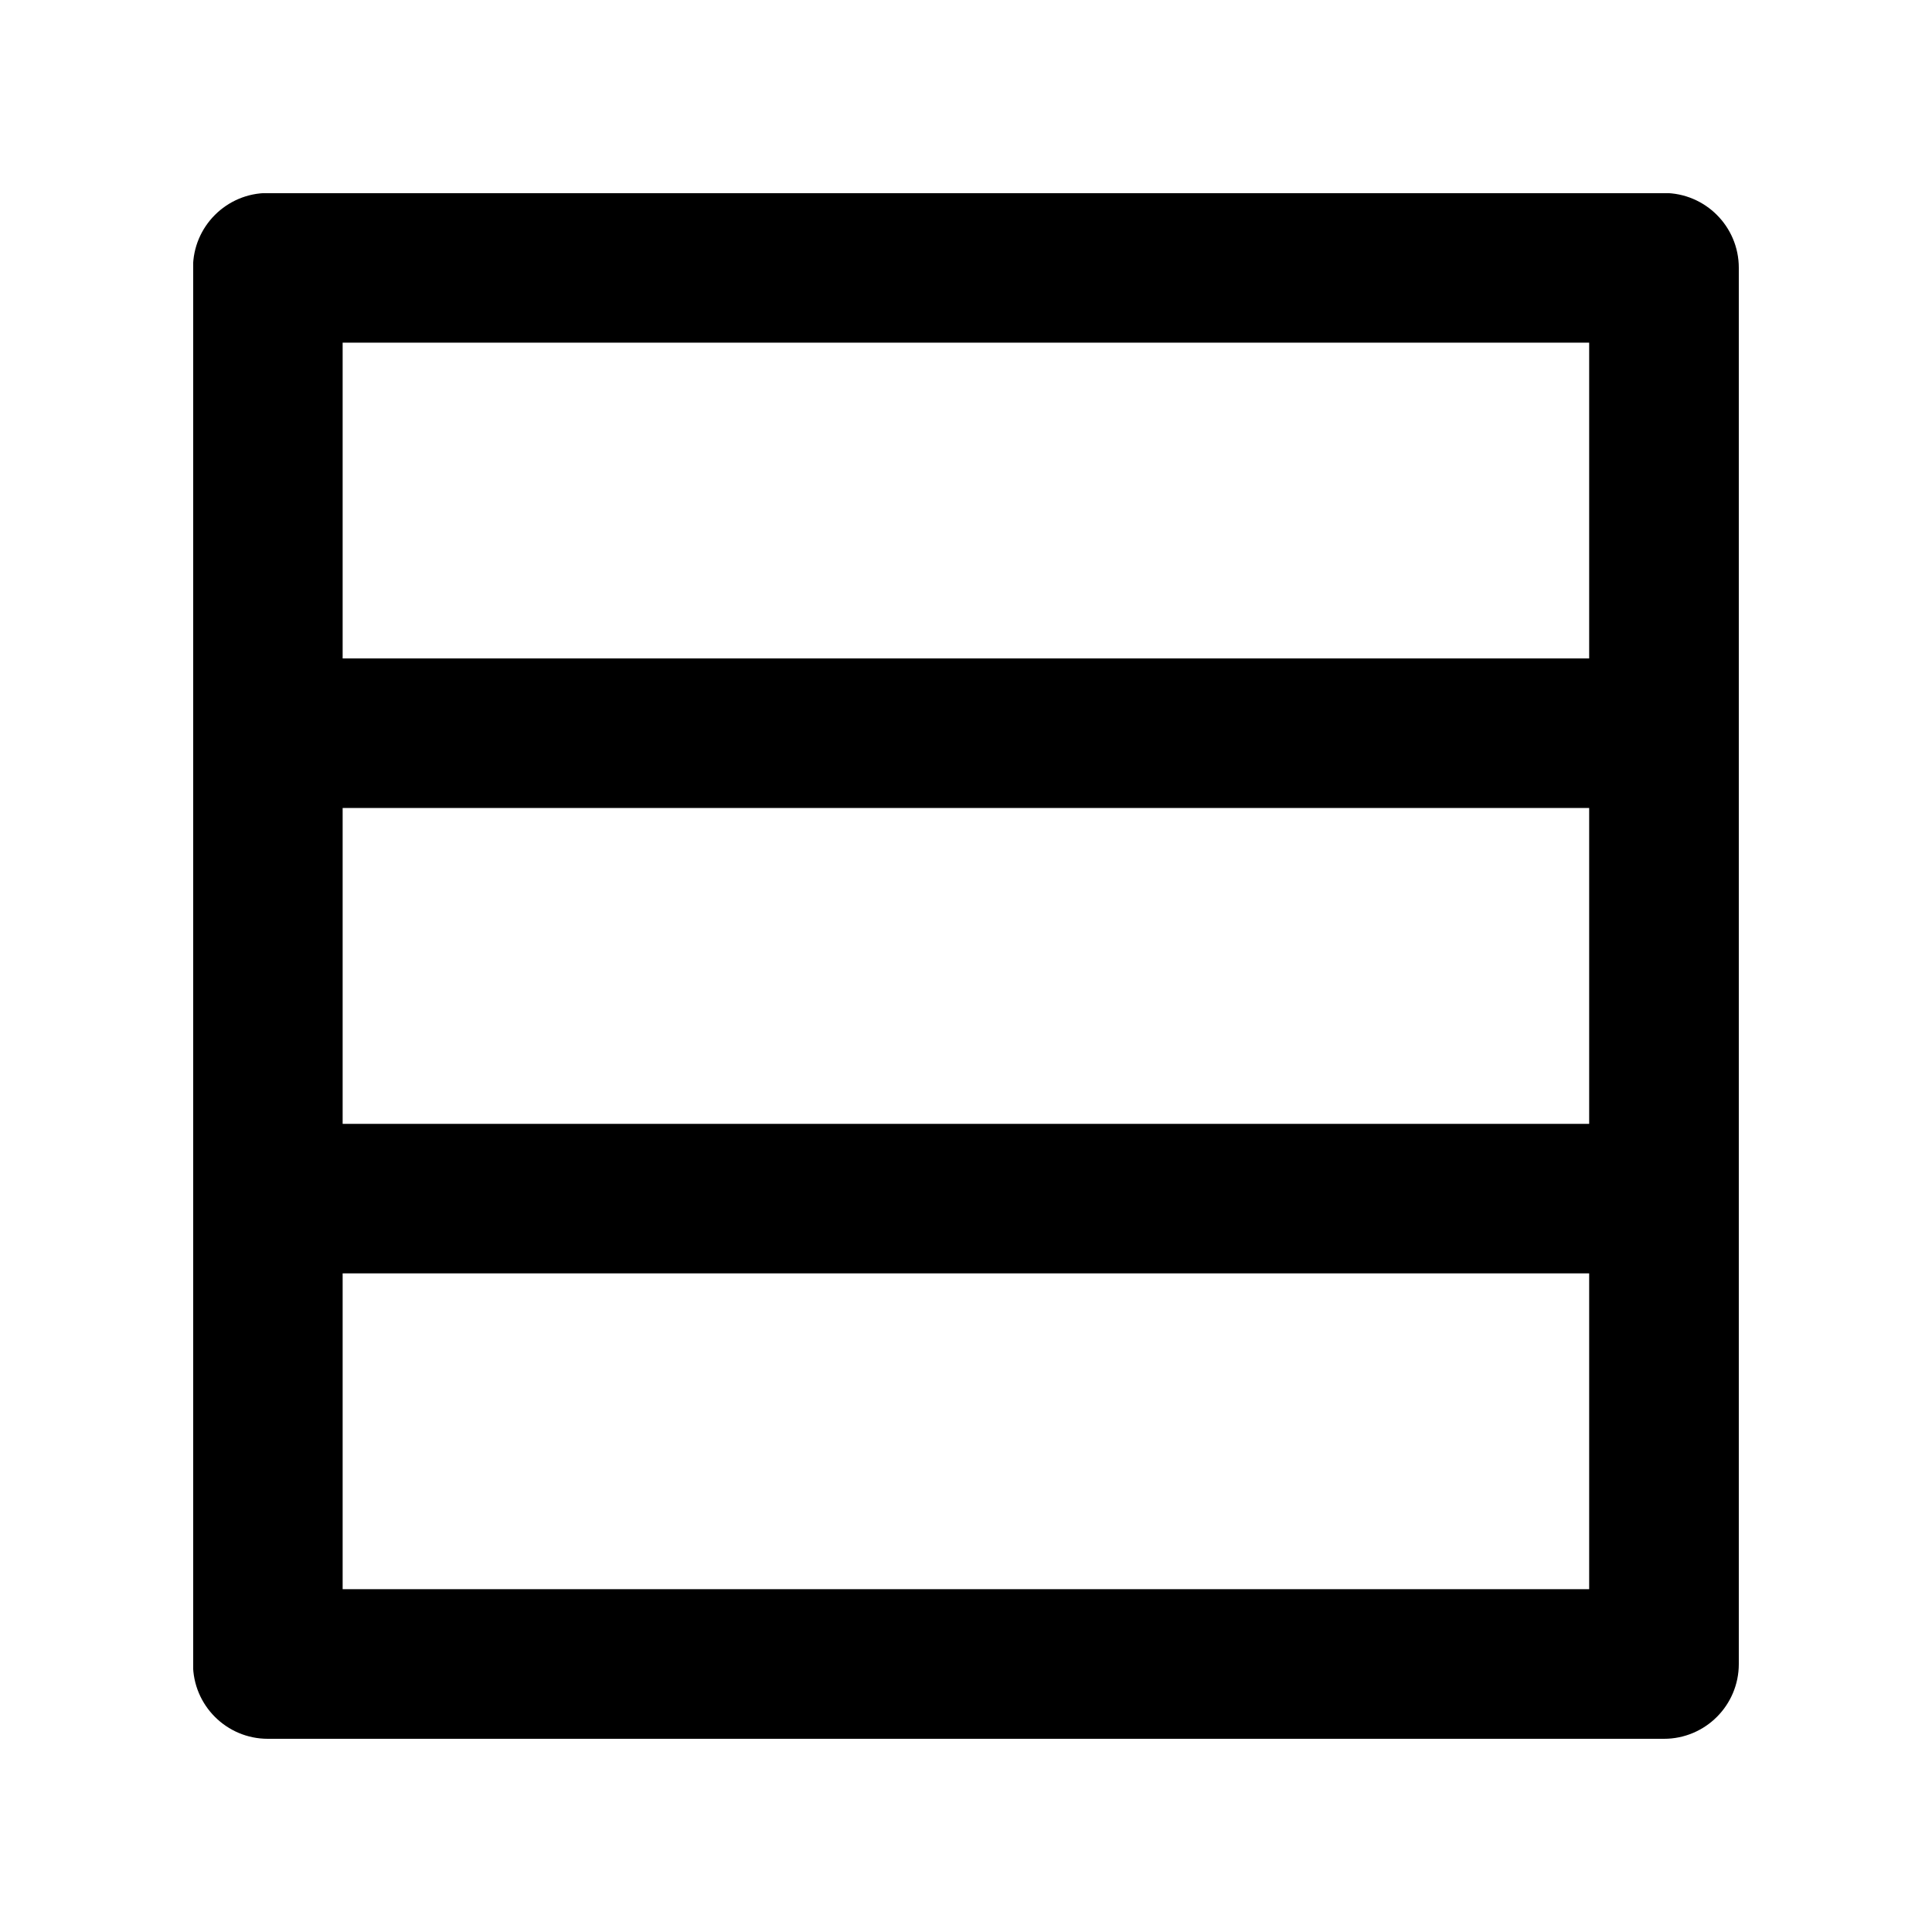
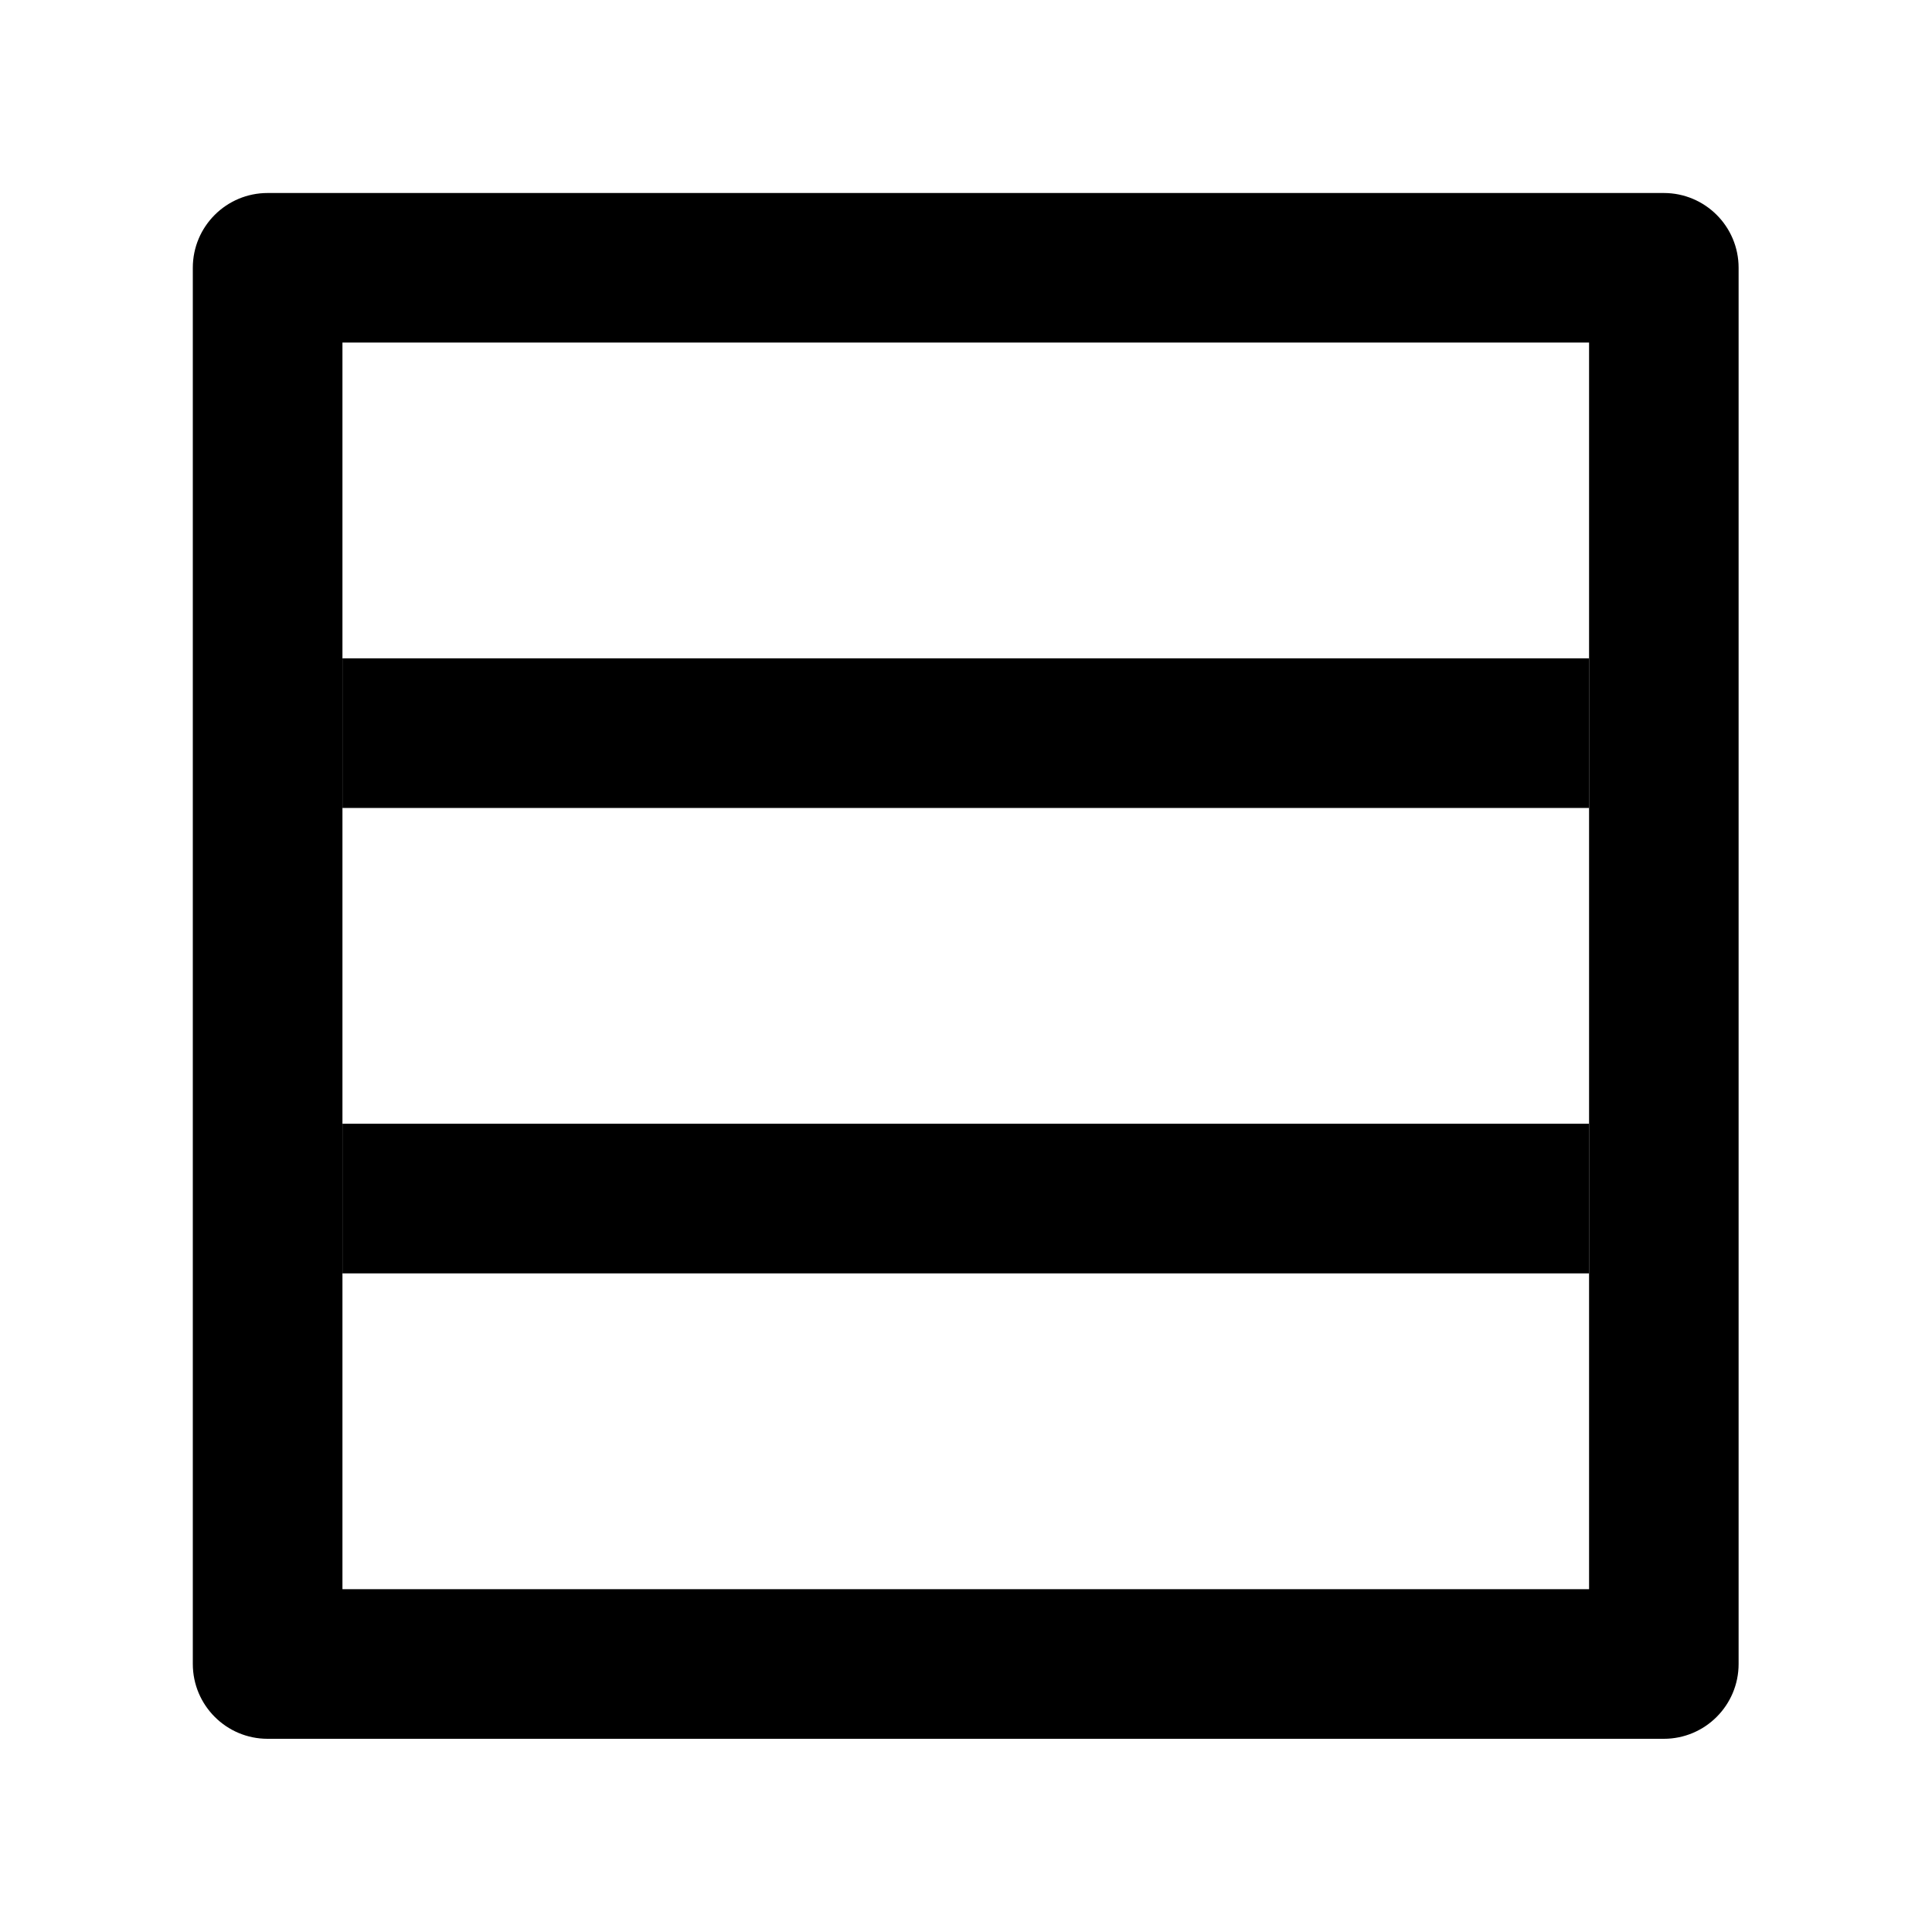
- <svg xmlns="http://www.w3.org/2000/svg" width="20" height="20" viewBox="0 0 20 20" fill="currentColor">
-   <g clip-path="url(#clip0)">
-     <path fill-rule="evenodd" clip-rule="evenodd" d="M1.998 2.772C1.998 2.345 2.345 1.998 2.772 1.998H17.226C17.653 1.998 18 2.345 18 2.772V7.59V12.408V17.226C18 17.653 17.653 18 17.226 18H2.772C2.345 18 1.998 17.653 1.998 17.226V12.408V7.59V2.772ZM3.547 13.182V16.451H16.451V13.182H3.547ZM16.451 11.634H3.547V8.364H16.451V11.634ZM16.451 3.547V6.816H3.547V3.547H16.451Z" fill="currentColor" />
-   </g>
-   <defs>
-     <clipPath id="clip0">
-       <rect width="16" height="16" transform="translate(2 2)" />
-     </clipPath>
-   </defs>
+ <svg xmlns="http://www.w3.org/2000/svg" width="20" height="20" viewBox="0 0 20 20" fill="none">
+   <path fill-rule="evenodd" clip-rule="evenodd" d="M1.996 2.772C1.996 2.344 2.343 1.998 2.77 1.998H17.224C17.651 1.998 17.998 2.344 17.998 2.772V17.225C17.998 17.653 17.651 18 17.224 18H2.77C2.343 18 1.996 17.653 1.996 17.225V2.772ZM3.545 3.546V6.815V8.364V11.633V13.182V16.451H16.45V13.182V11.633V8.364V6.815V3.546H3.545Z" fill="currentColor" />
+   <path fill-rule="evenodd" clip-rule="evenodd" d="M3.545 6.815H16.45V8.364H3.545V6.815Z" fill="currentColor" />
+   <path fill-rule="evenodd" clip-rule="evenodd" d="M3.545 11.633H16.45V13.182H3.545V11.633Z" fill="currentColor" />
</svg>
